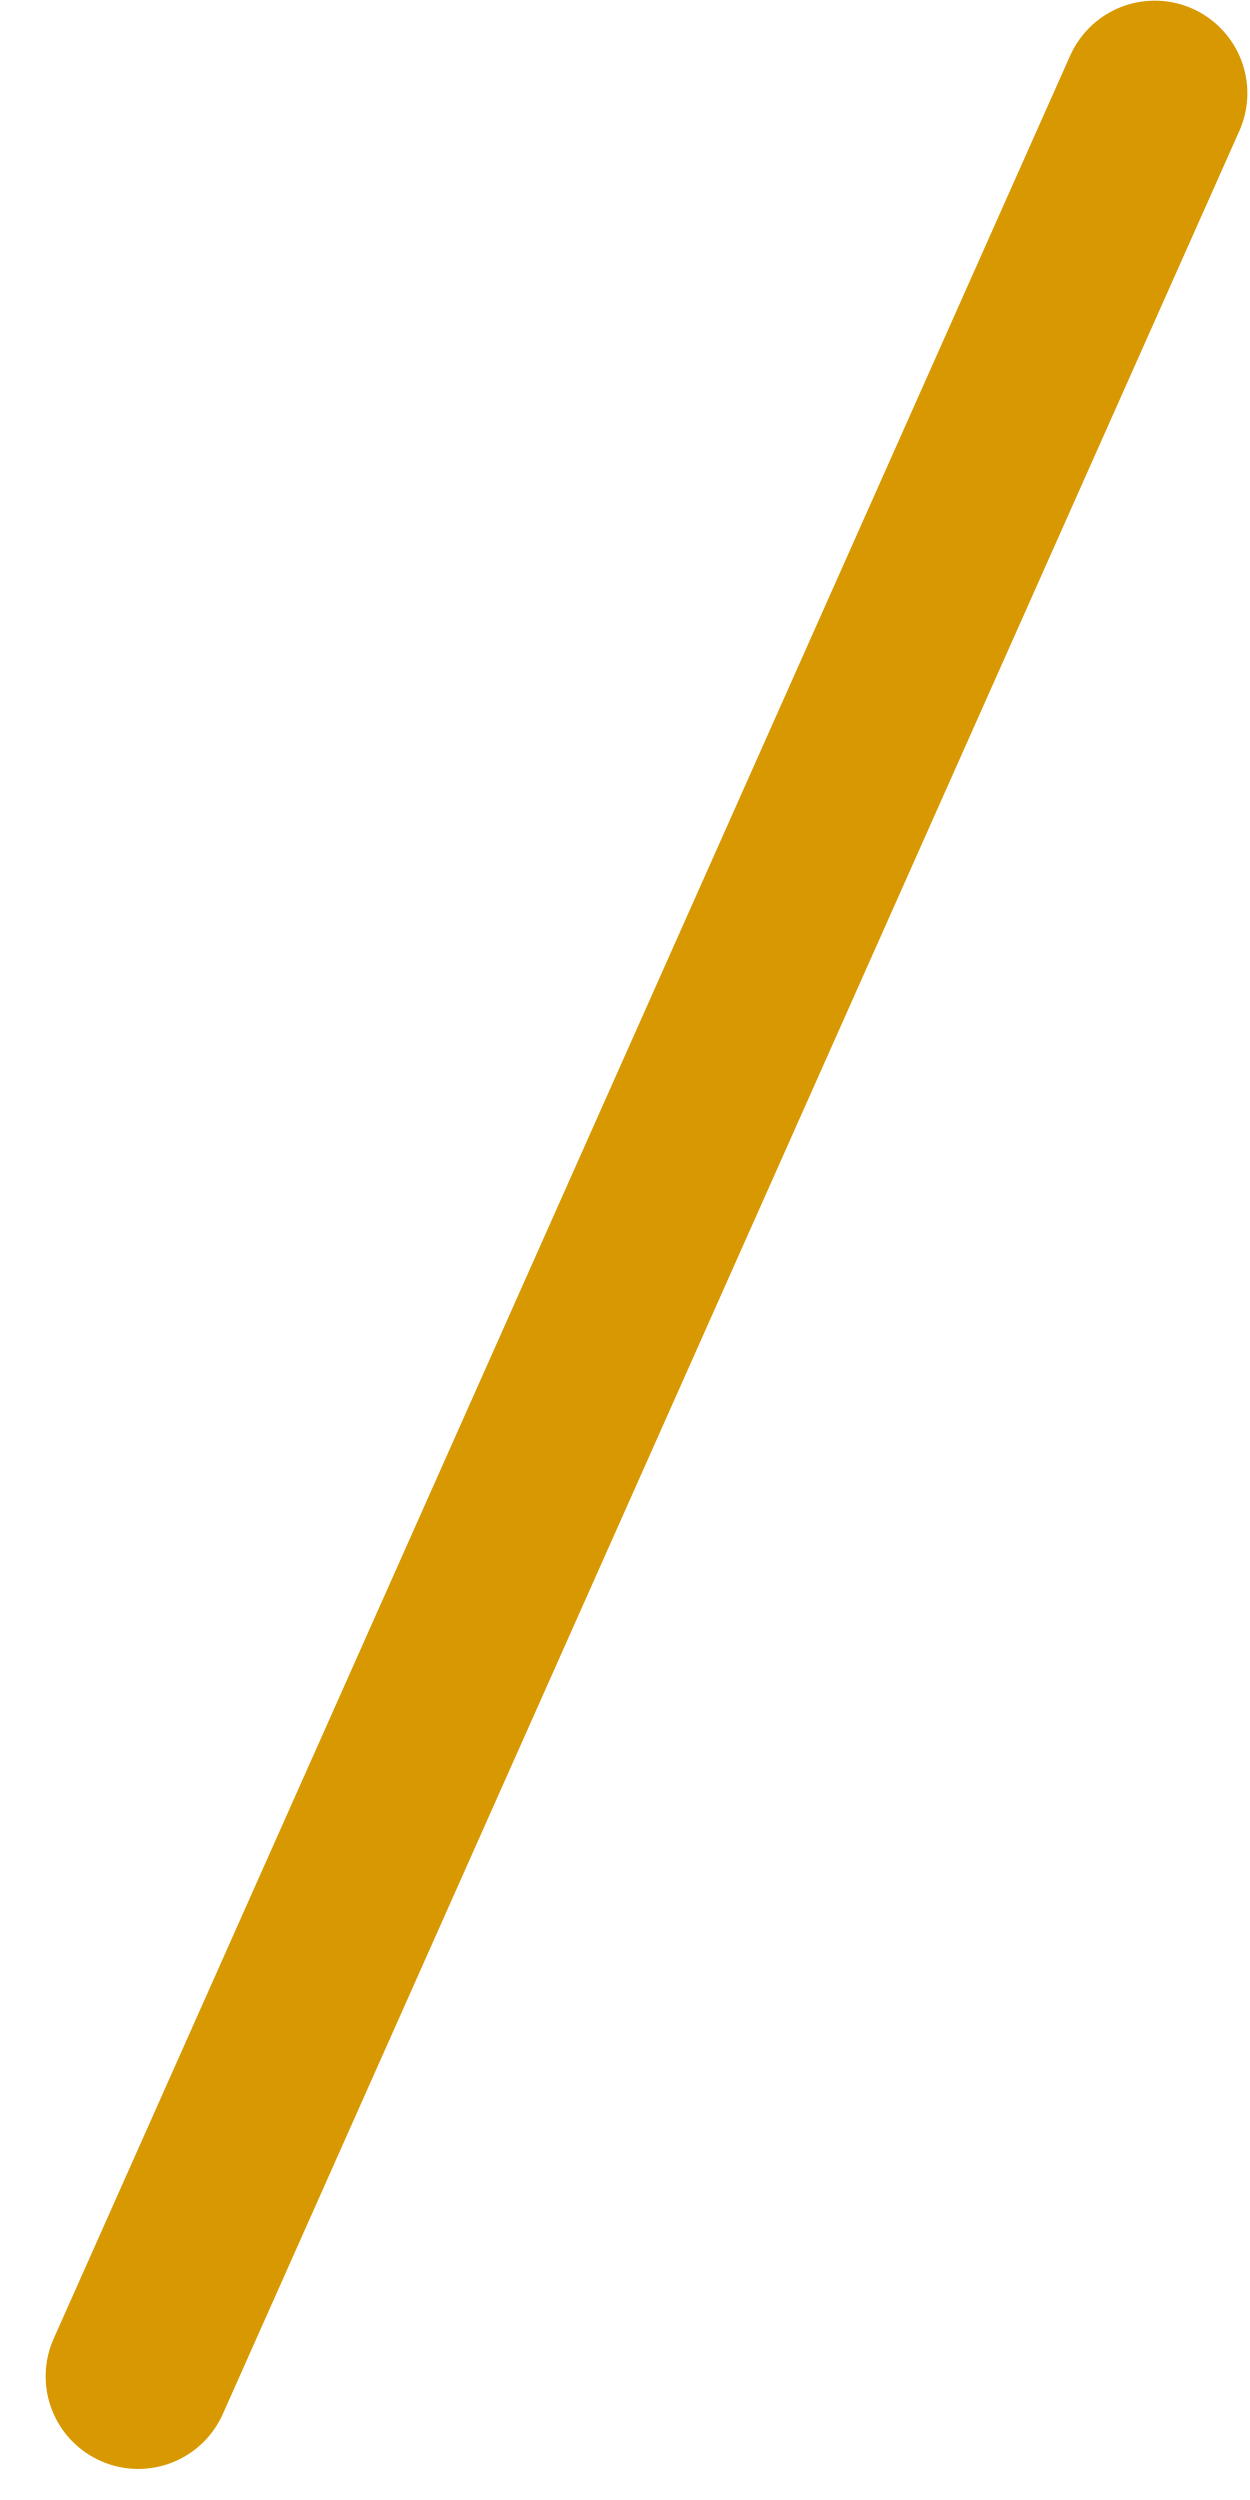
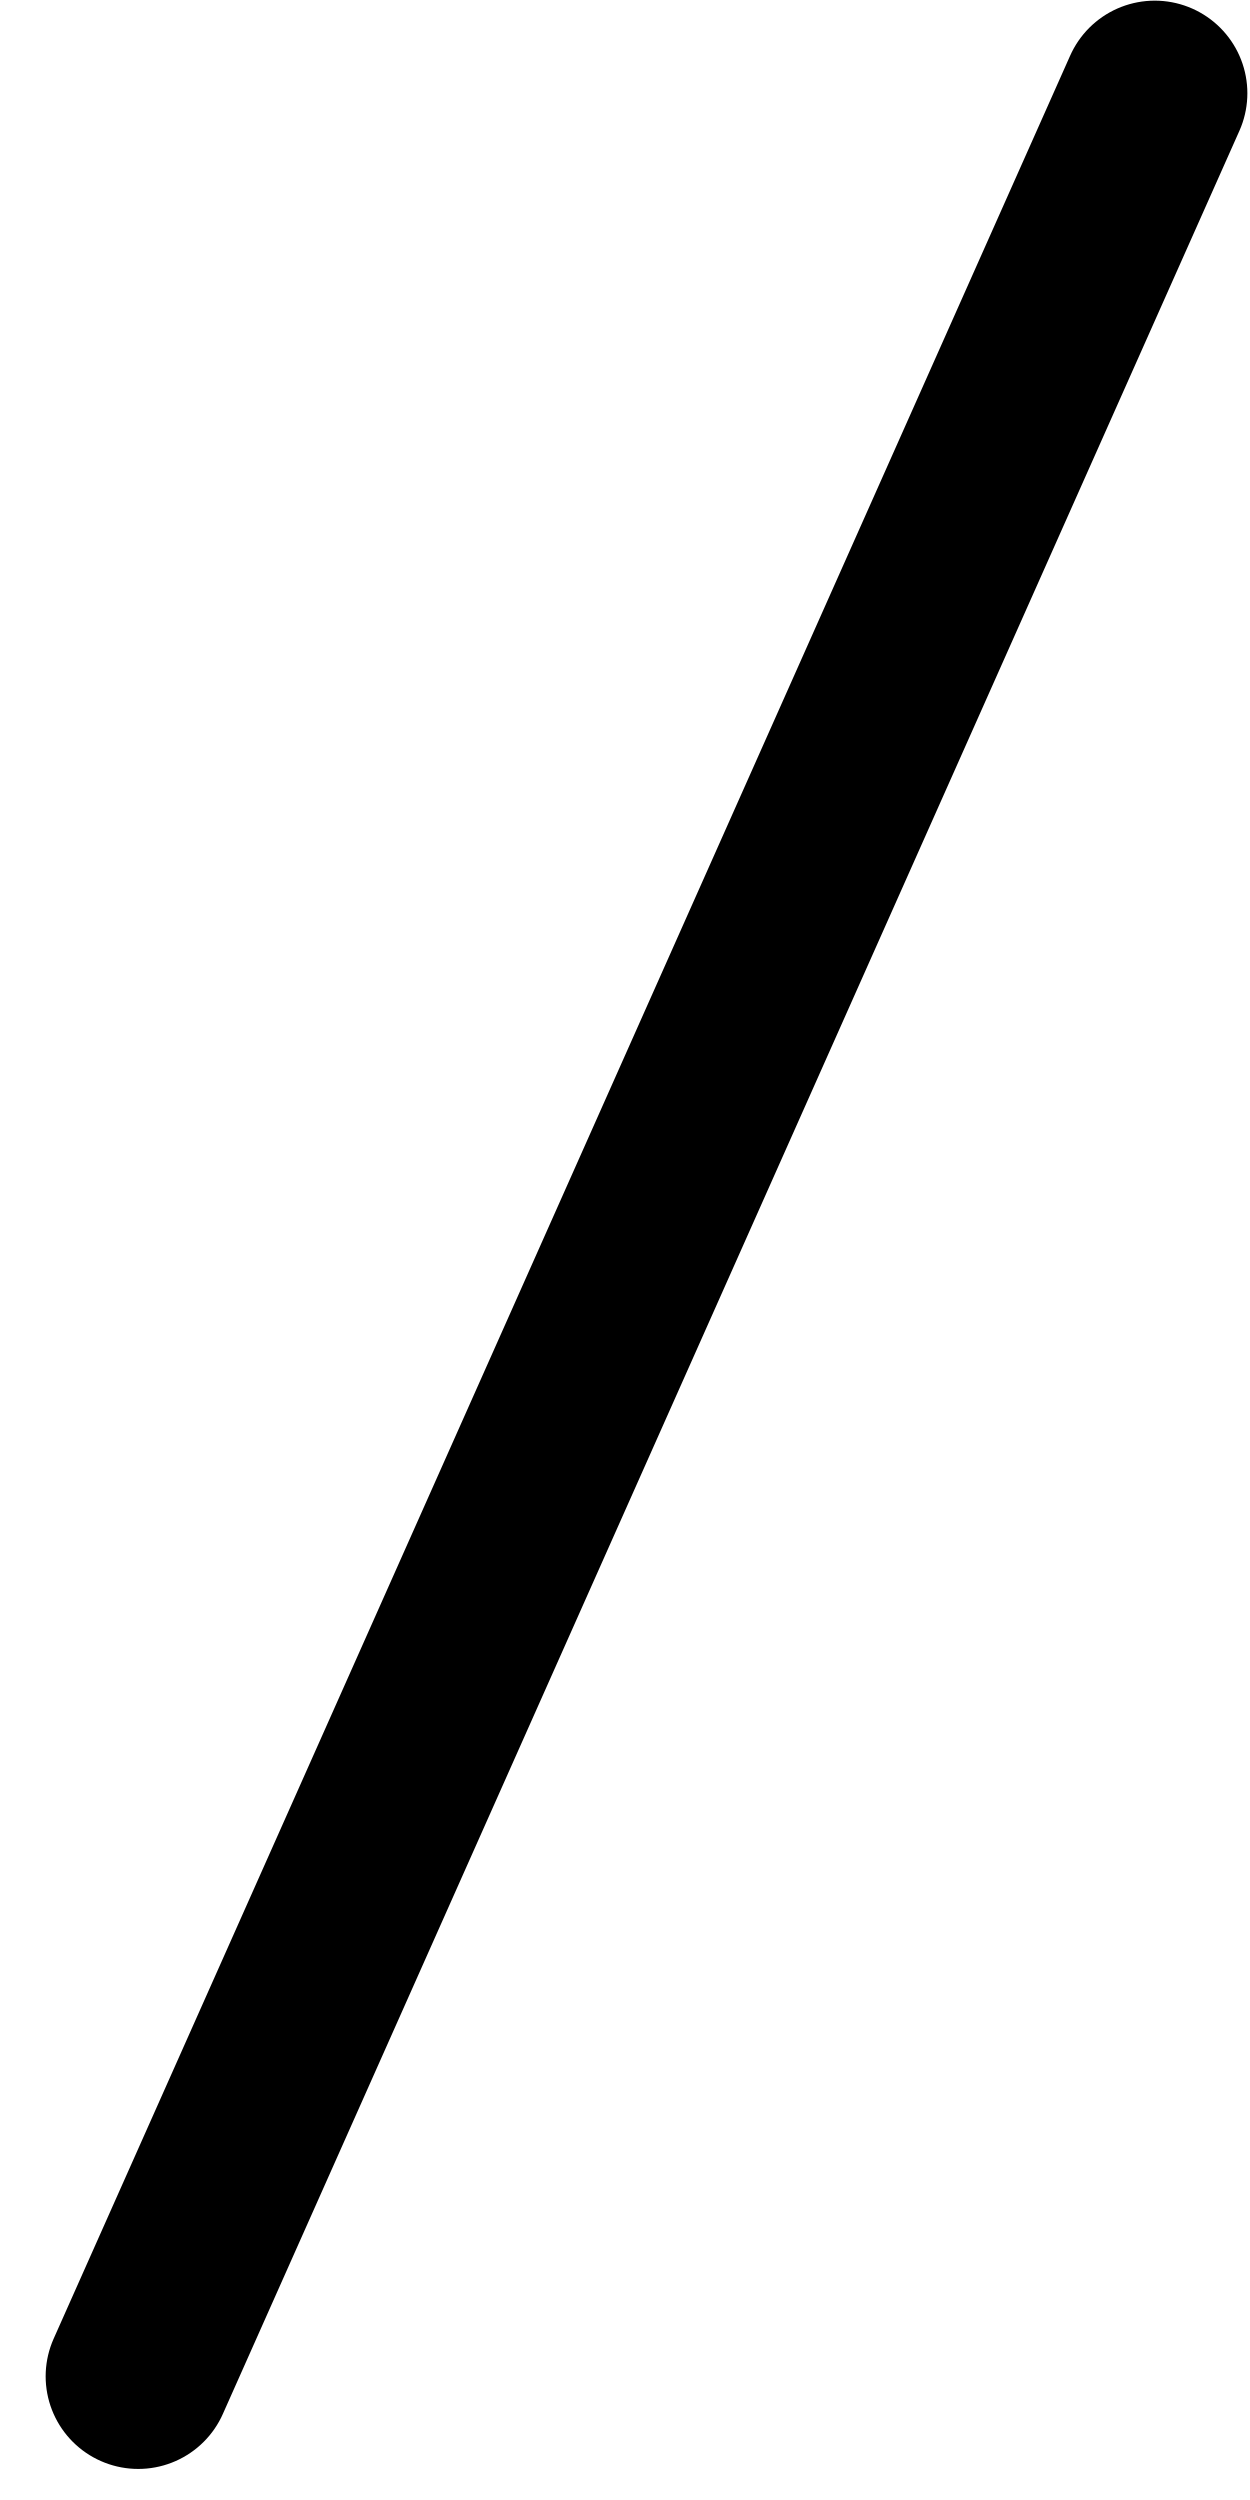
- <svg xmlns="http://www.w3.org/2000/svg" width="27" height="54" viewBox="0 0 27 54" fill="none">
-   <line x1="2.986" y1="51.329" x2="24.943" y2="2.014" stroke="#D89801" stroke-width="4" stroke-linecap="round" />
+ <svg xmlns="http://www.w3.org/2000/svg" width="27" height="54" viewBox="0 0 27 54">
+   <line x1="2.986" y1="51.329" x2="24.943" y2="2.014" stroke-width="4" stroke-linecap="round" stroke="black" />
</svg>
